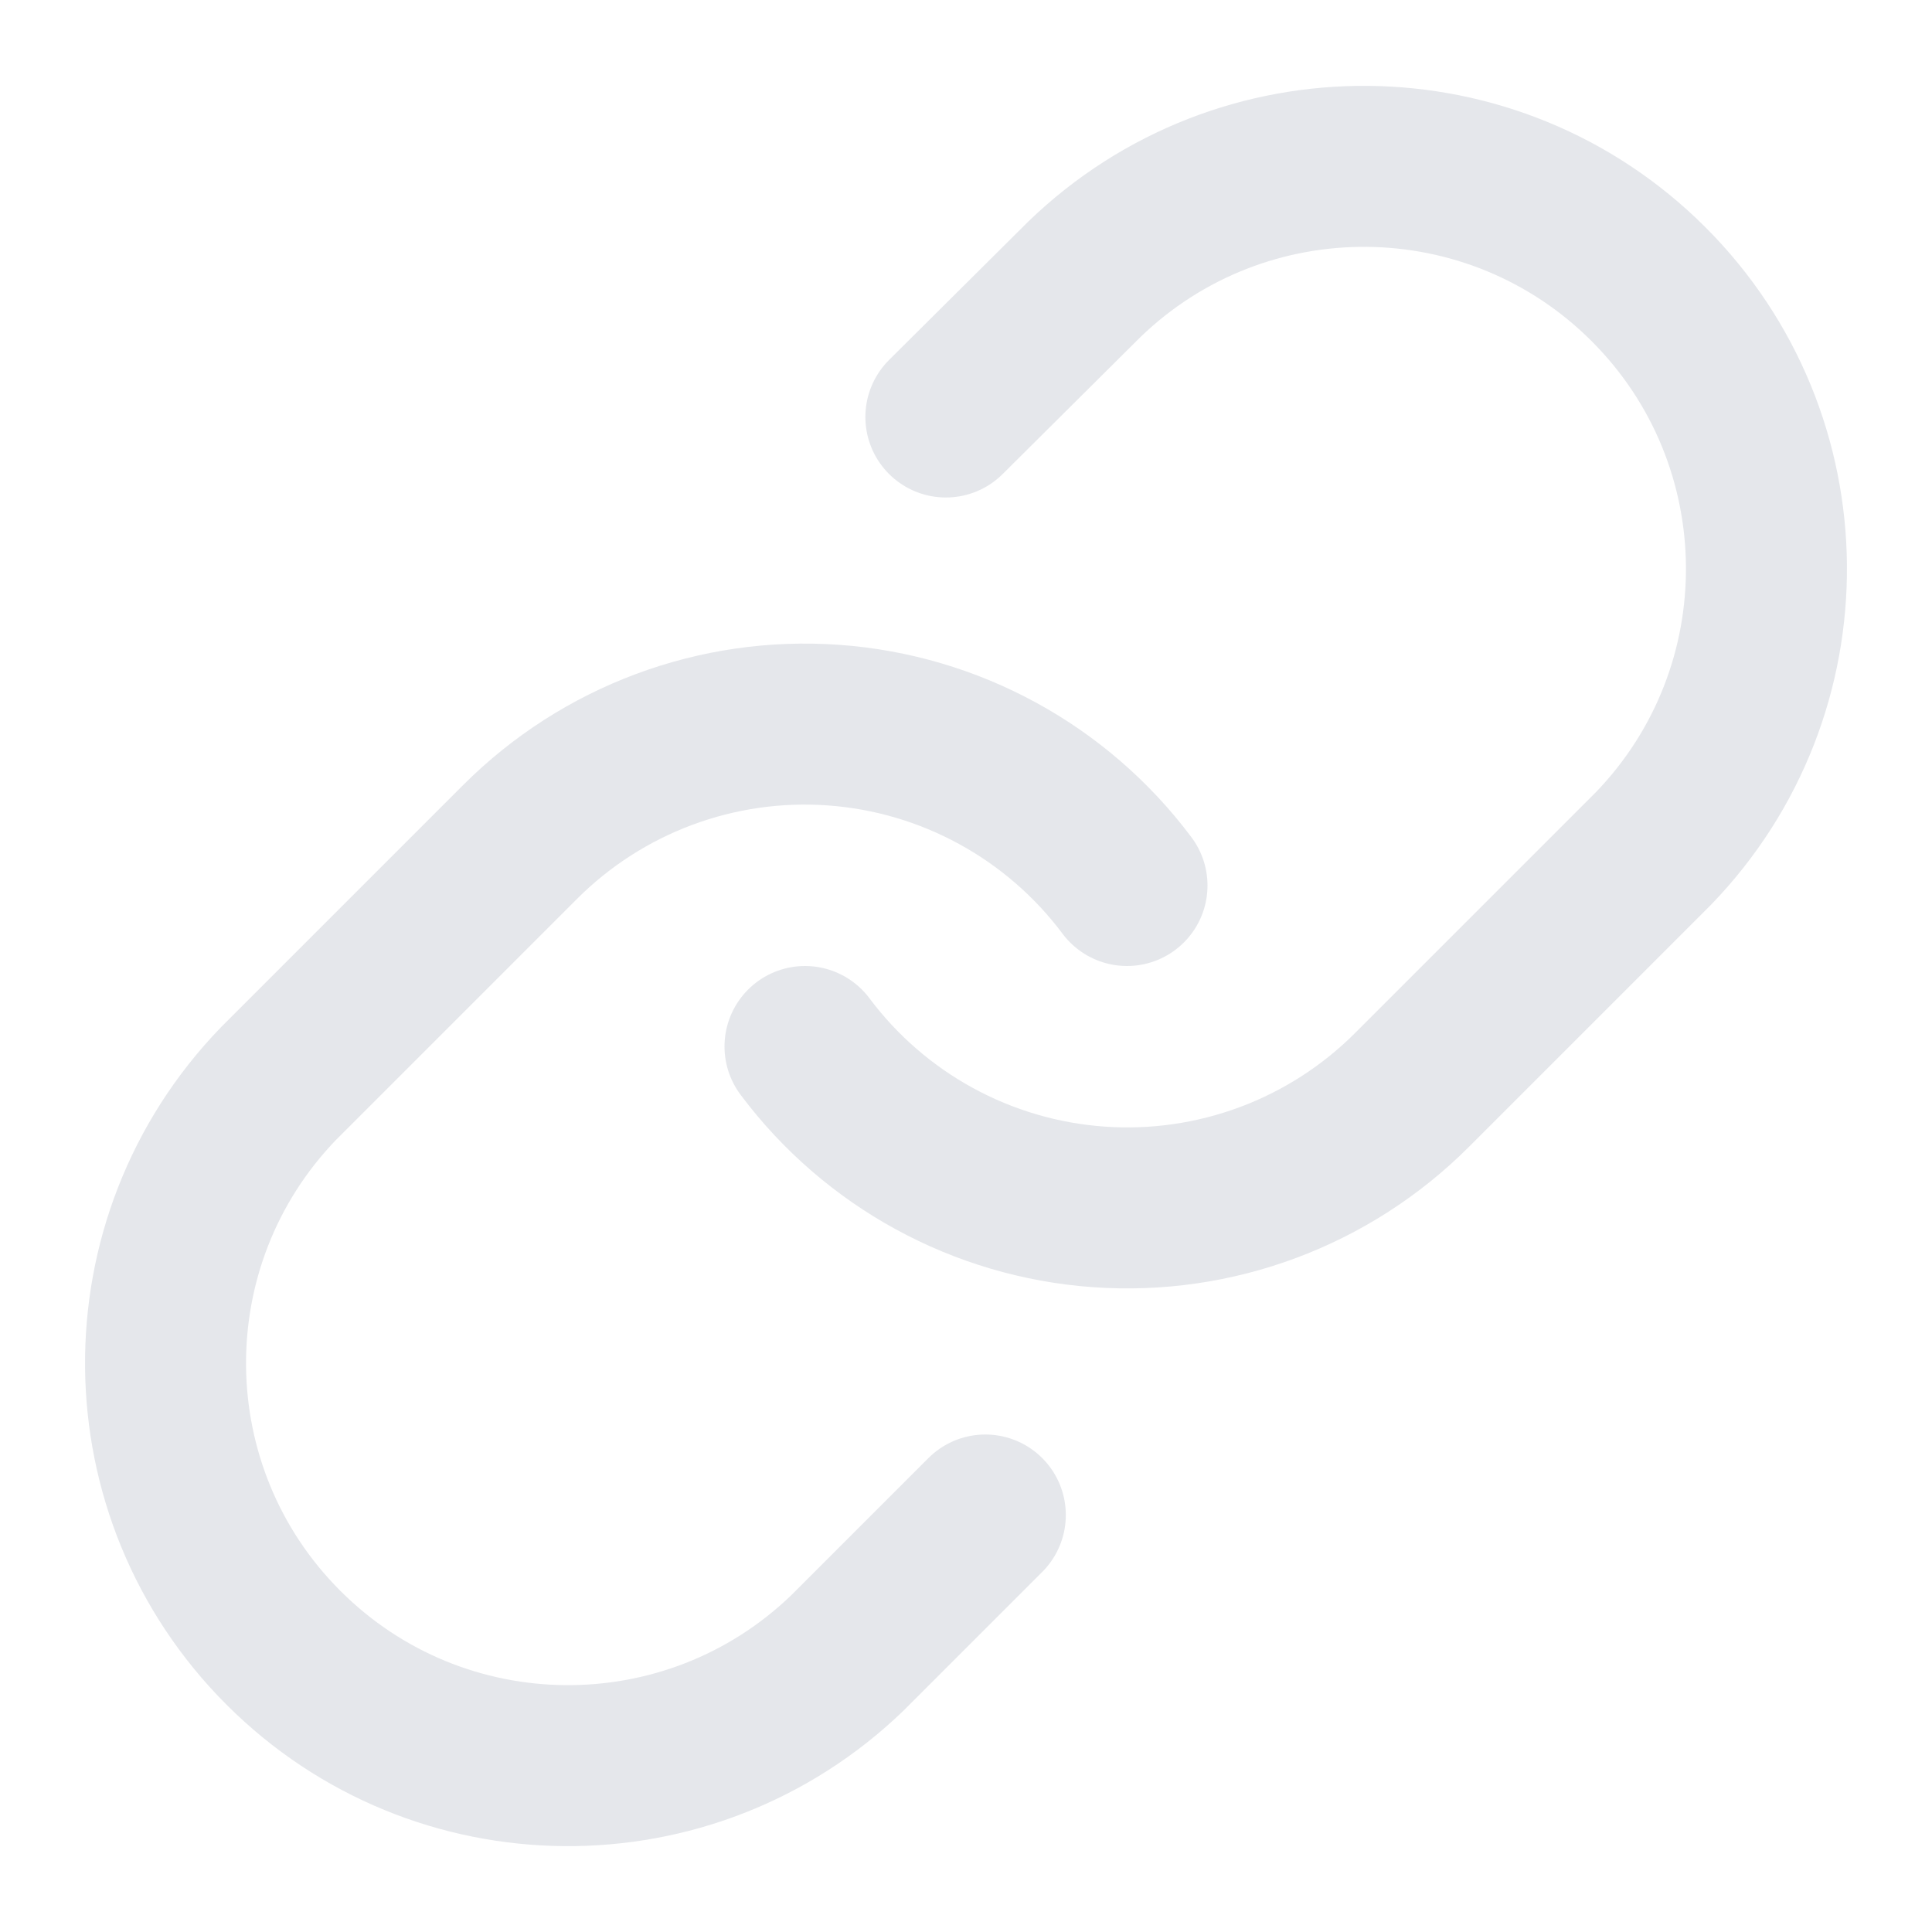
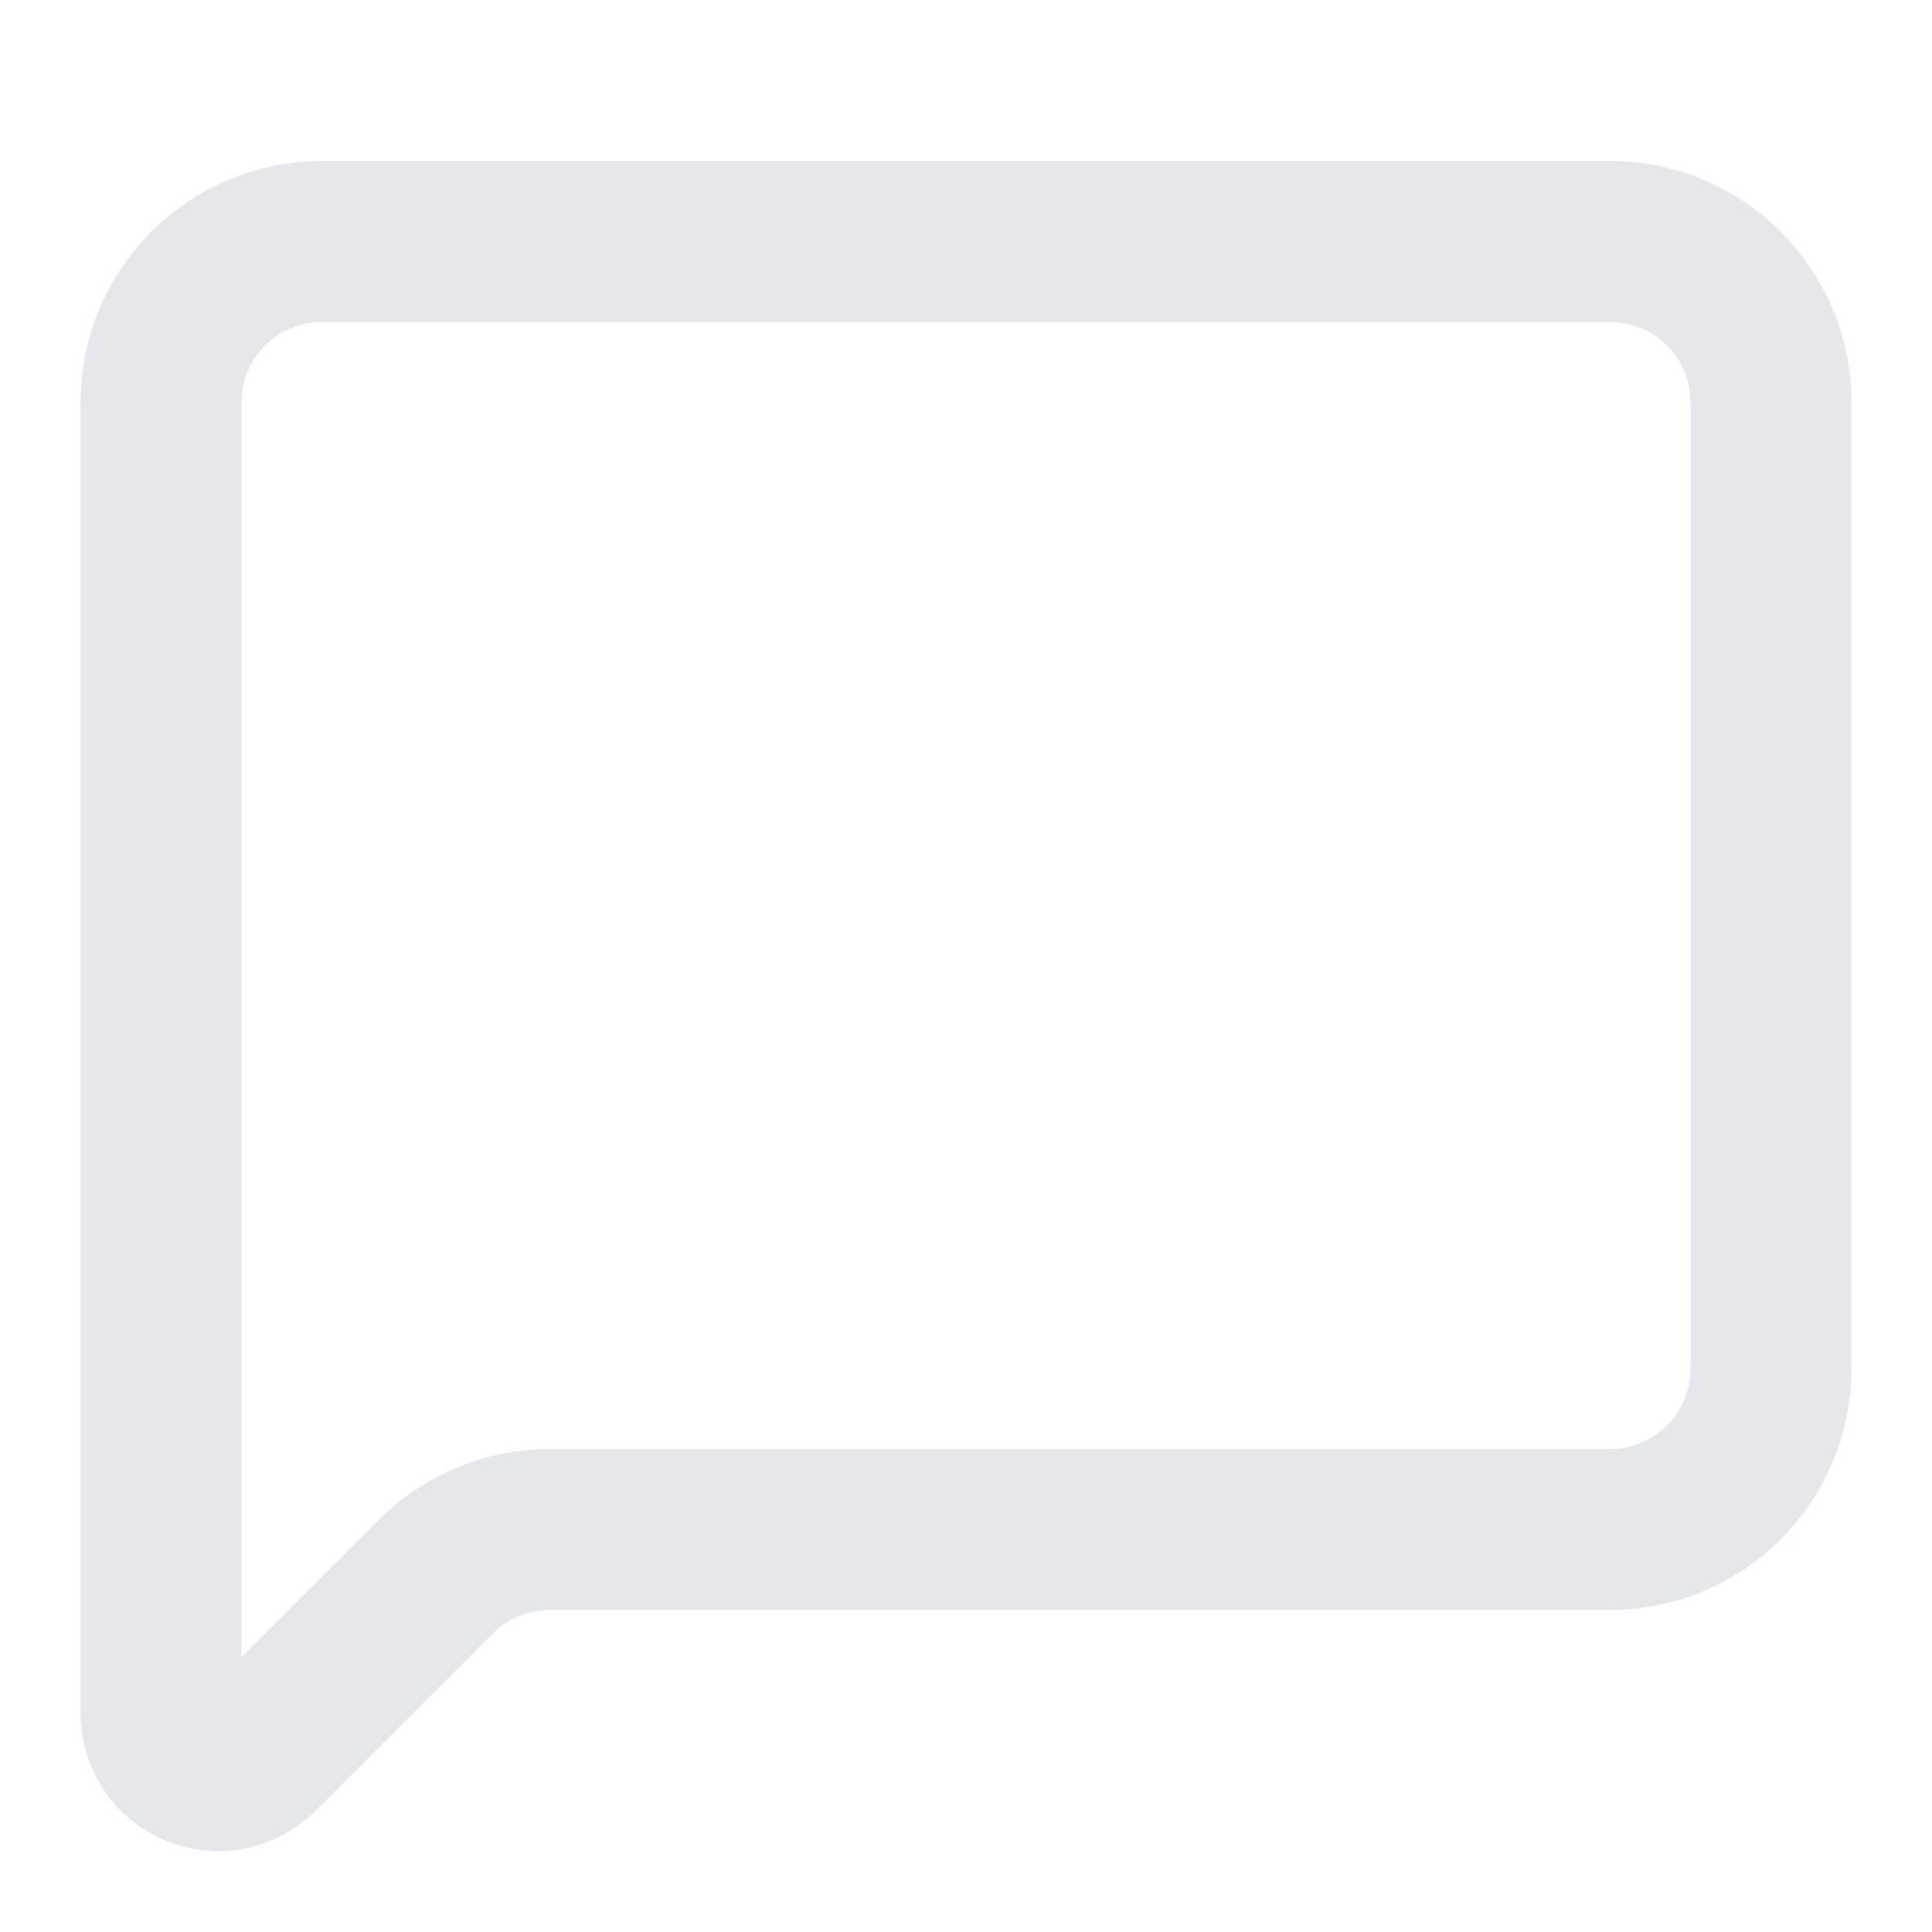
<svg xmlns="http://www.w3.org/2000/svg" width="20" height="20" viewBox="0 0 24 24" fill="none" stroke="#e5e7eb" stroke-width="2" stroke-linecap="round" stroke-linejoin="round">
-   <path d="M10 13a5 5 0 0 0 7.54.54l3-3a5 5 0 0 0-7.07-7.07l-1.72 1.71" />
-   <path d="M14 11a5 5 0 0 0-7.54-.54l-3 3a5 5 0 0 0 7.07 7.07l1.71-1.71" />
+   <path d="M22 17a2 2 0 0 1-2 2H6.828a2 2 0 0 0-1.414.586l-2.202 2.202A.71.71 0 0 1 2 21.286V5a2 2 0 0 1 2-2h16a2 2 0 0 1 2 2z" />
</svg>
